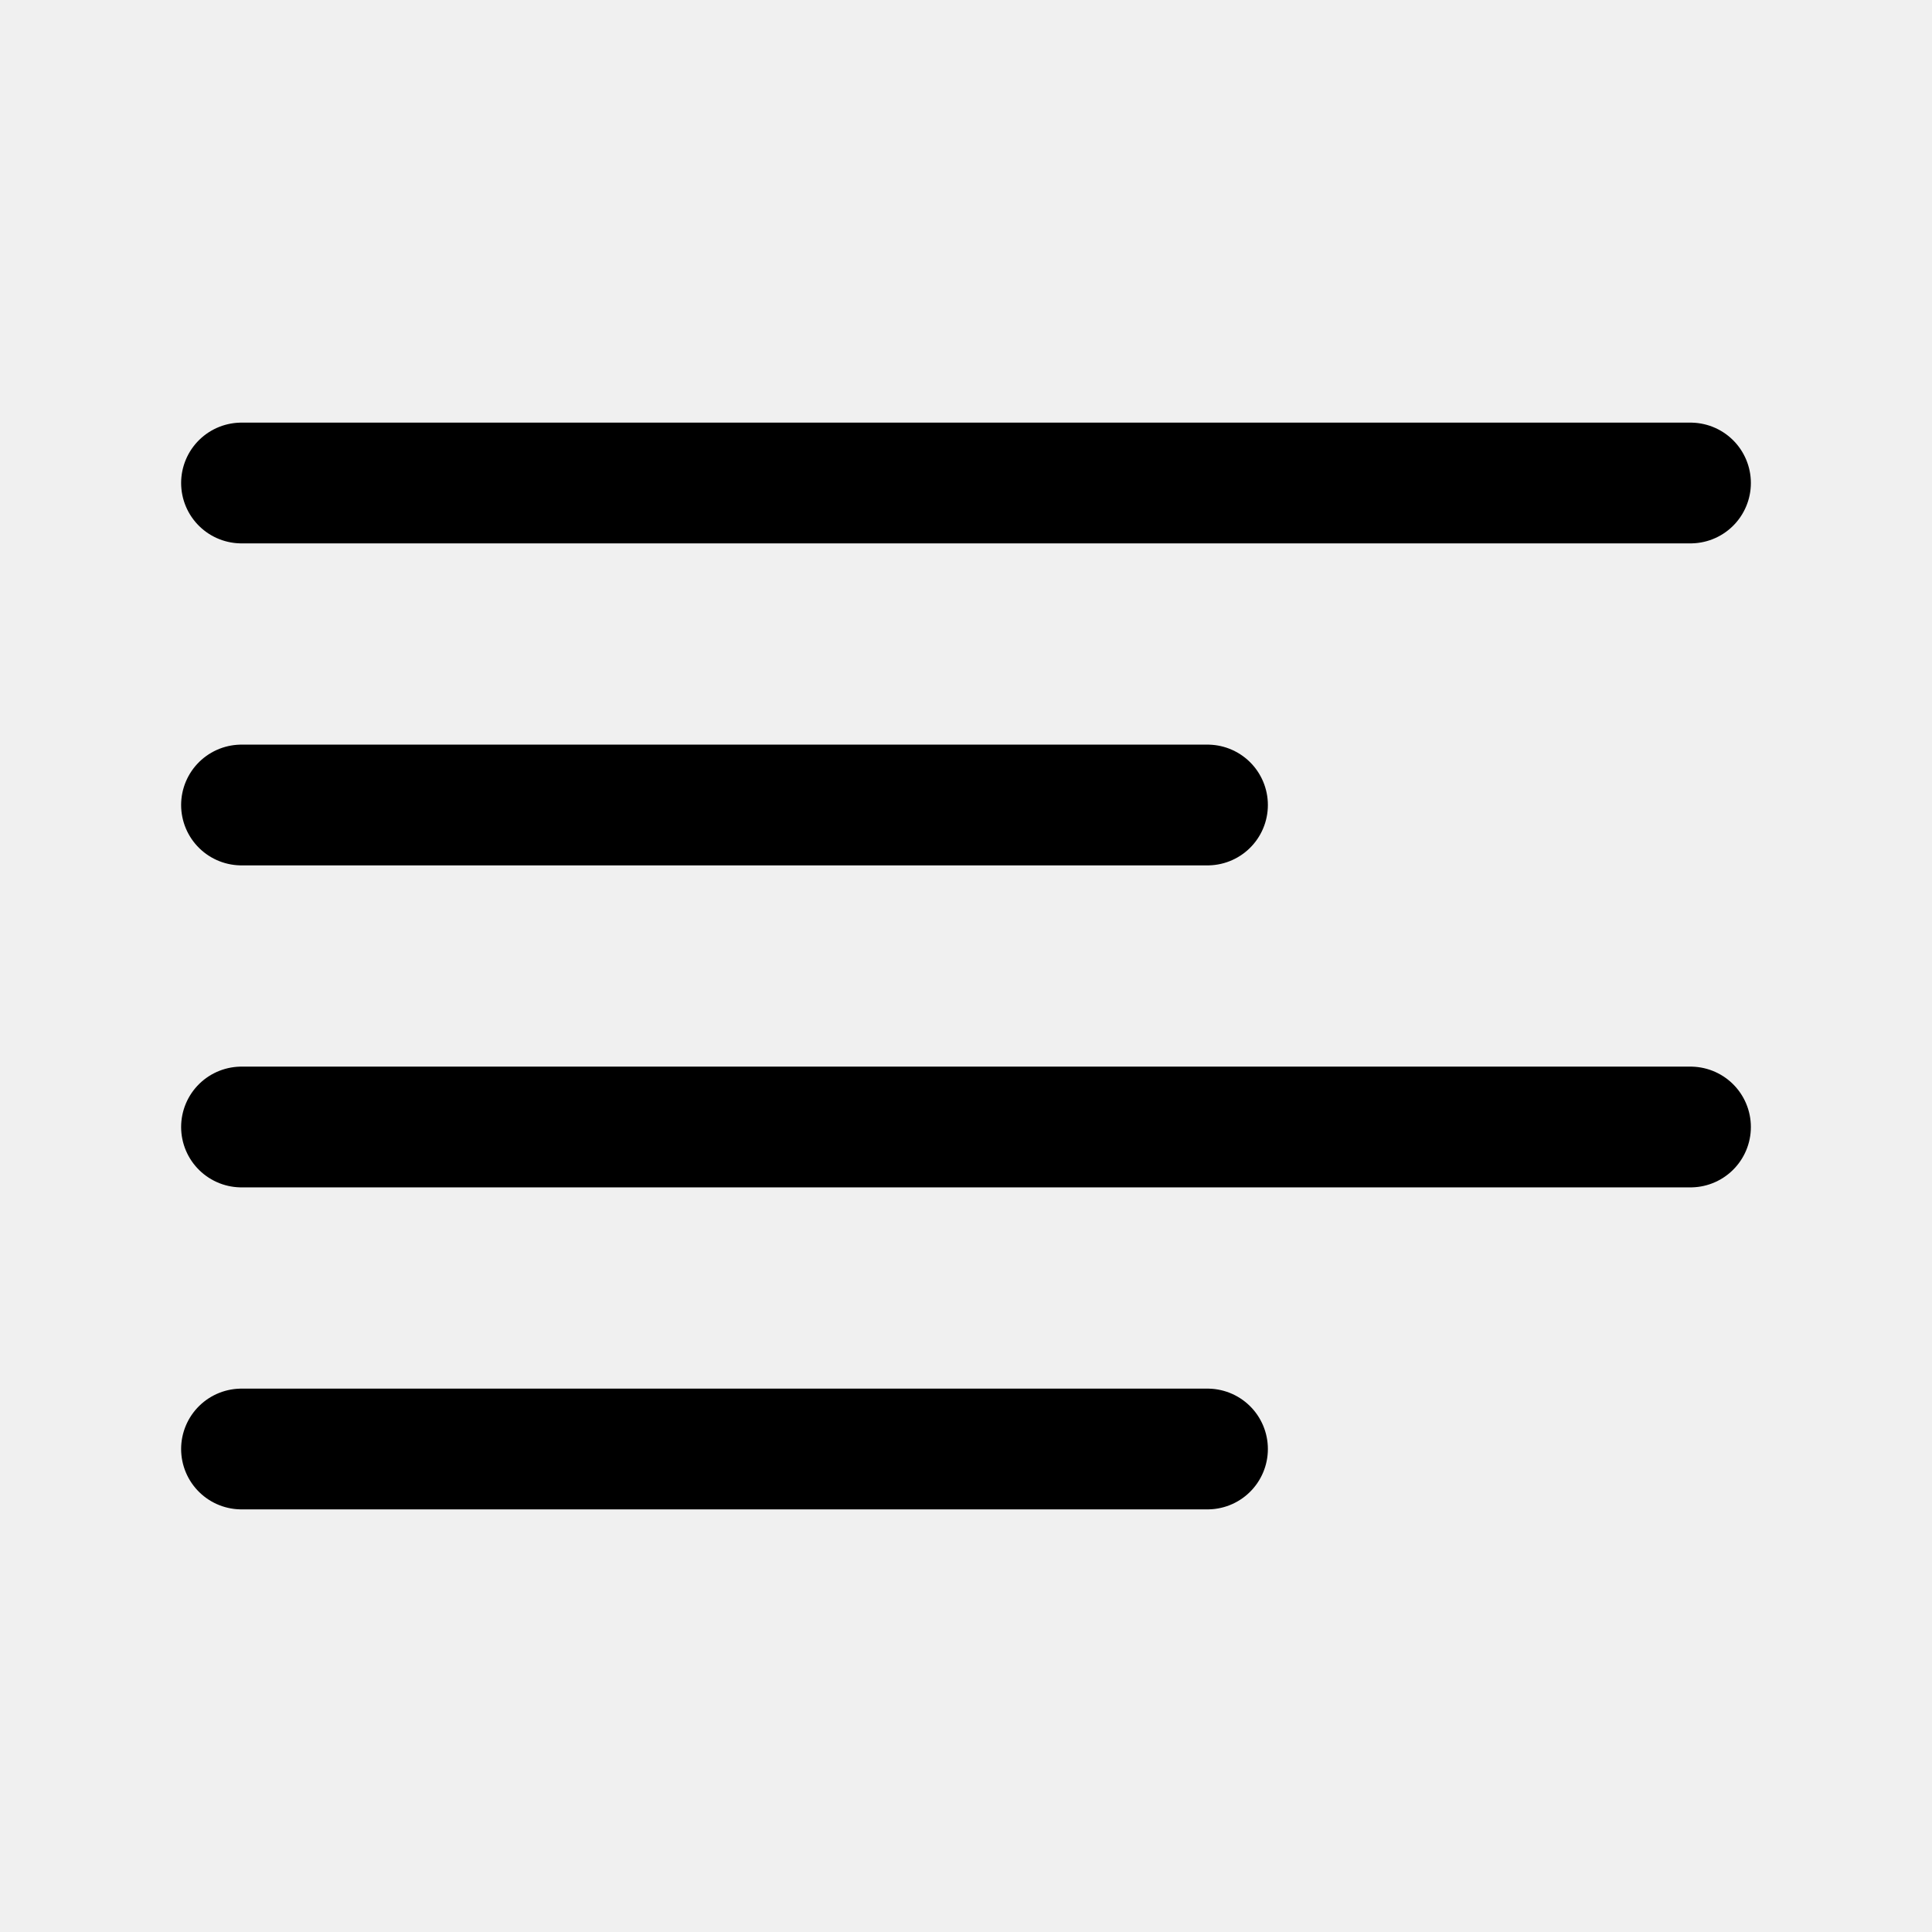
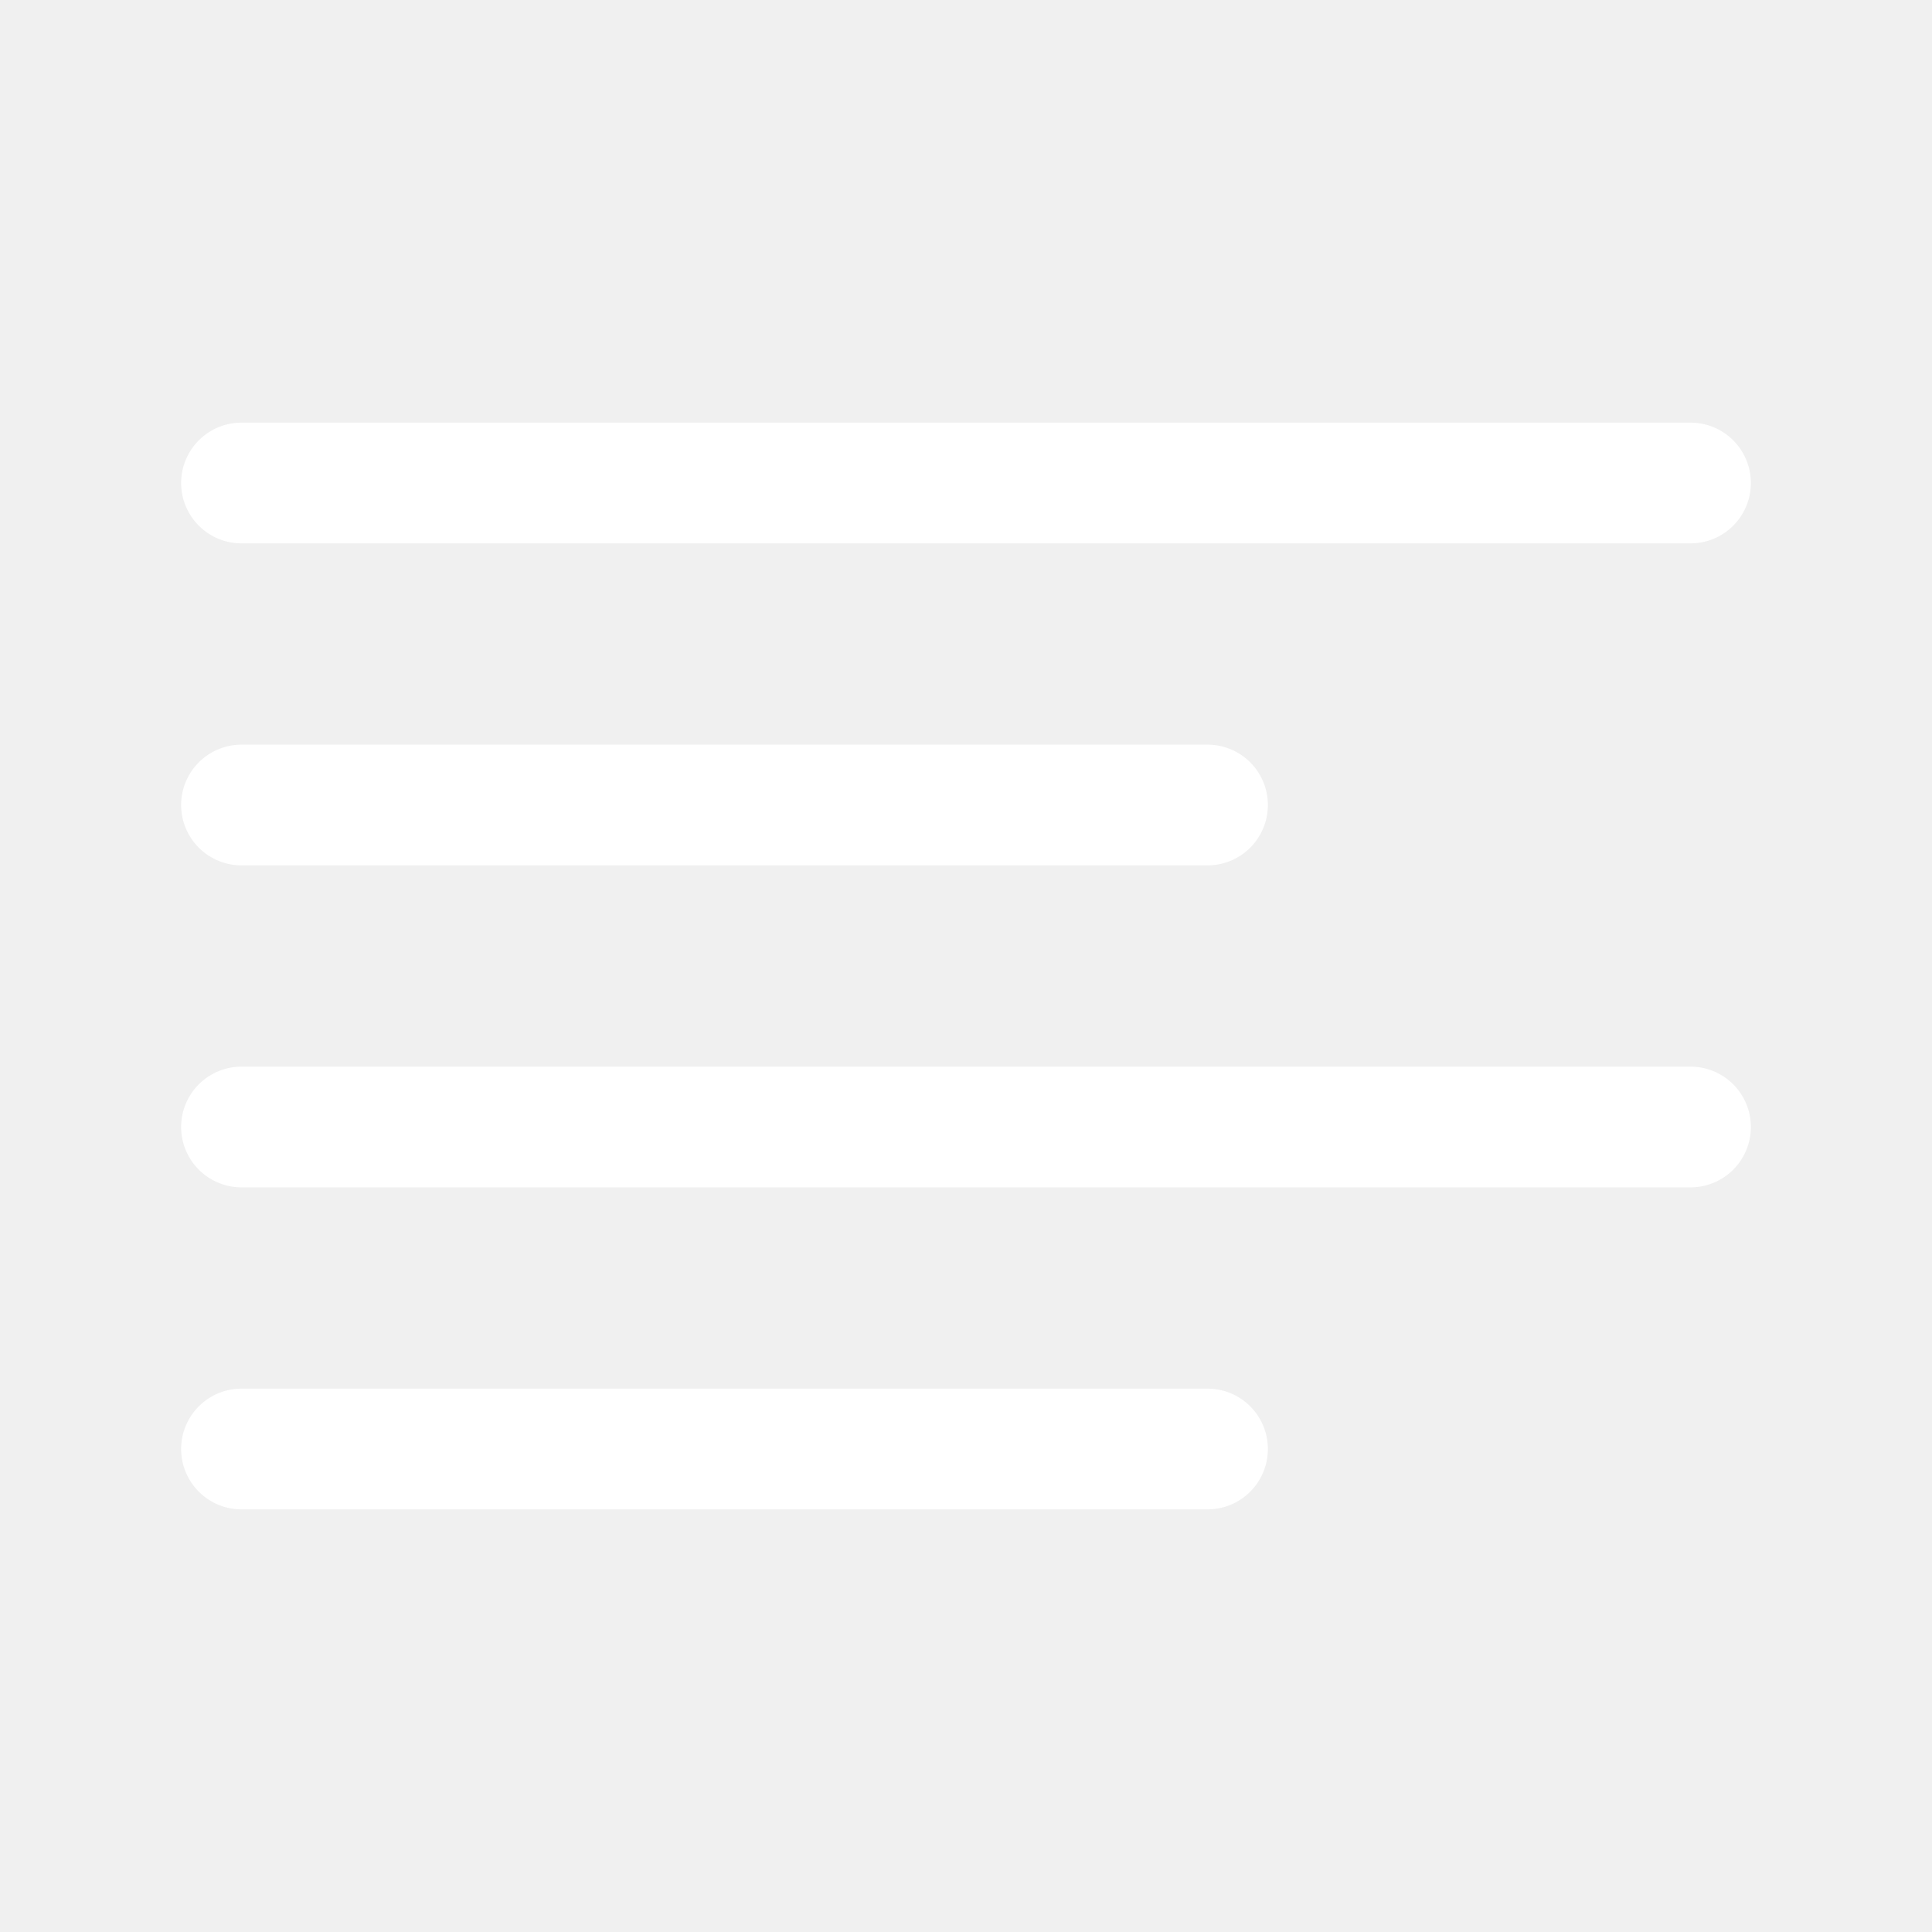
<svg xmlns="http://www.w3.org/2000/svg" width="800px" height="800px" viewBox="0 0 24 24" fill="none">
-   <path d="M3 10h12M3 6h18M3 14h18M3 18h12" stroke="#000000" stroke-width="1.5" stroke-miterlimit="10" stroke-linecap="round" />
+   <path d="M3 10h12M3 6h18M3 14h18M3 18h12" stroke="white" stroke-width="1.5" stroke-miterlimit="10" stroke-linecap="round" />
</svg>
